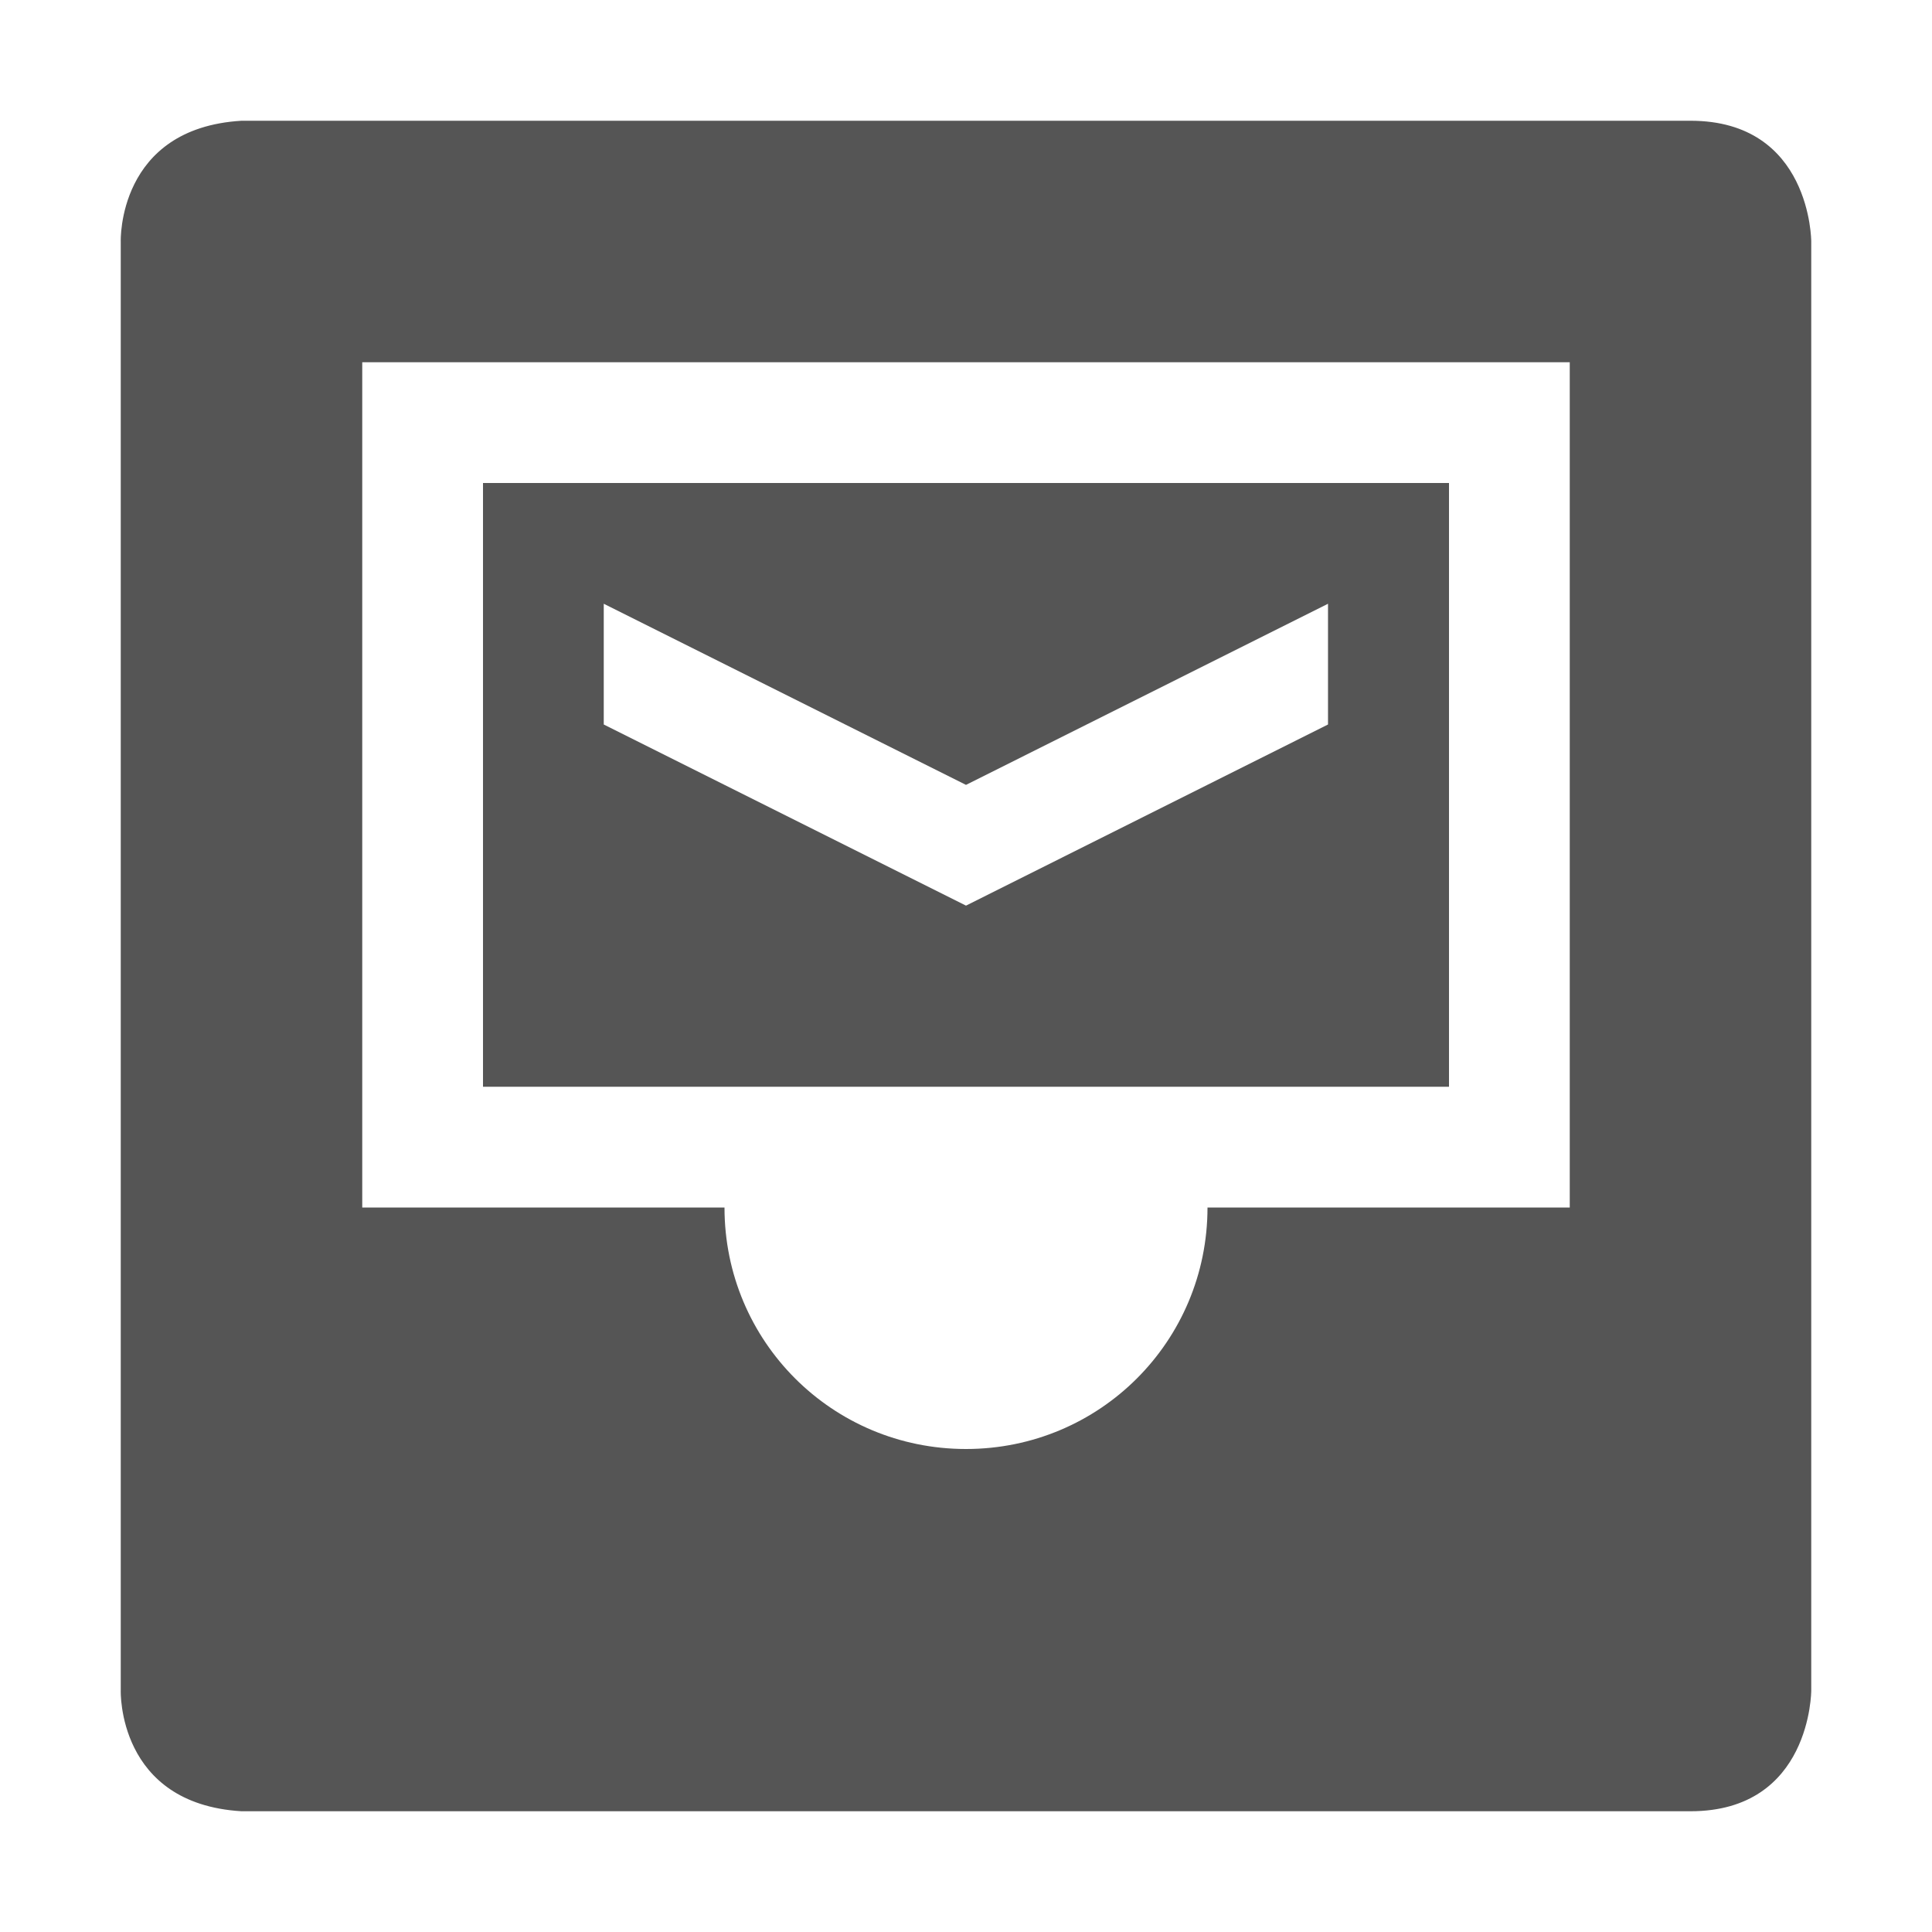
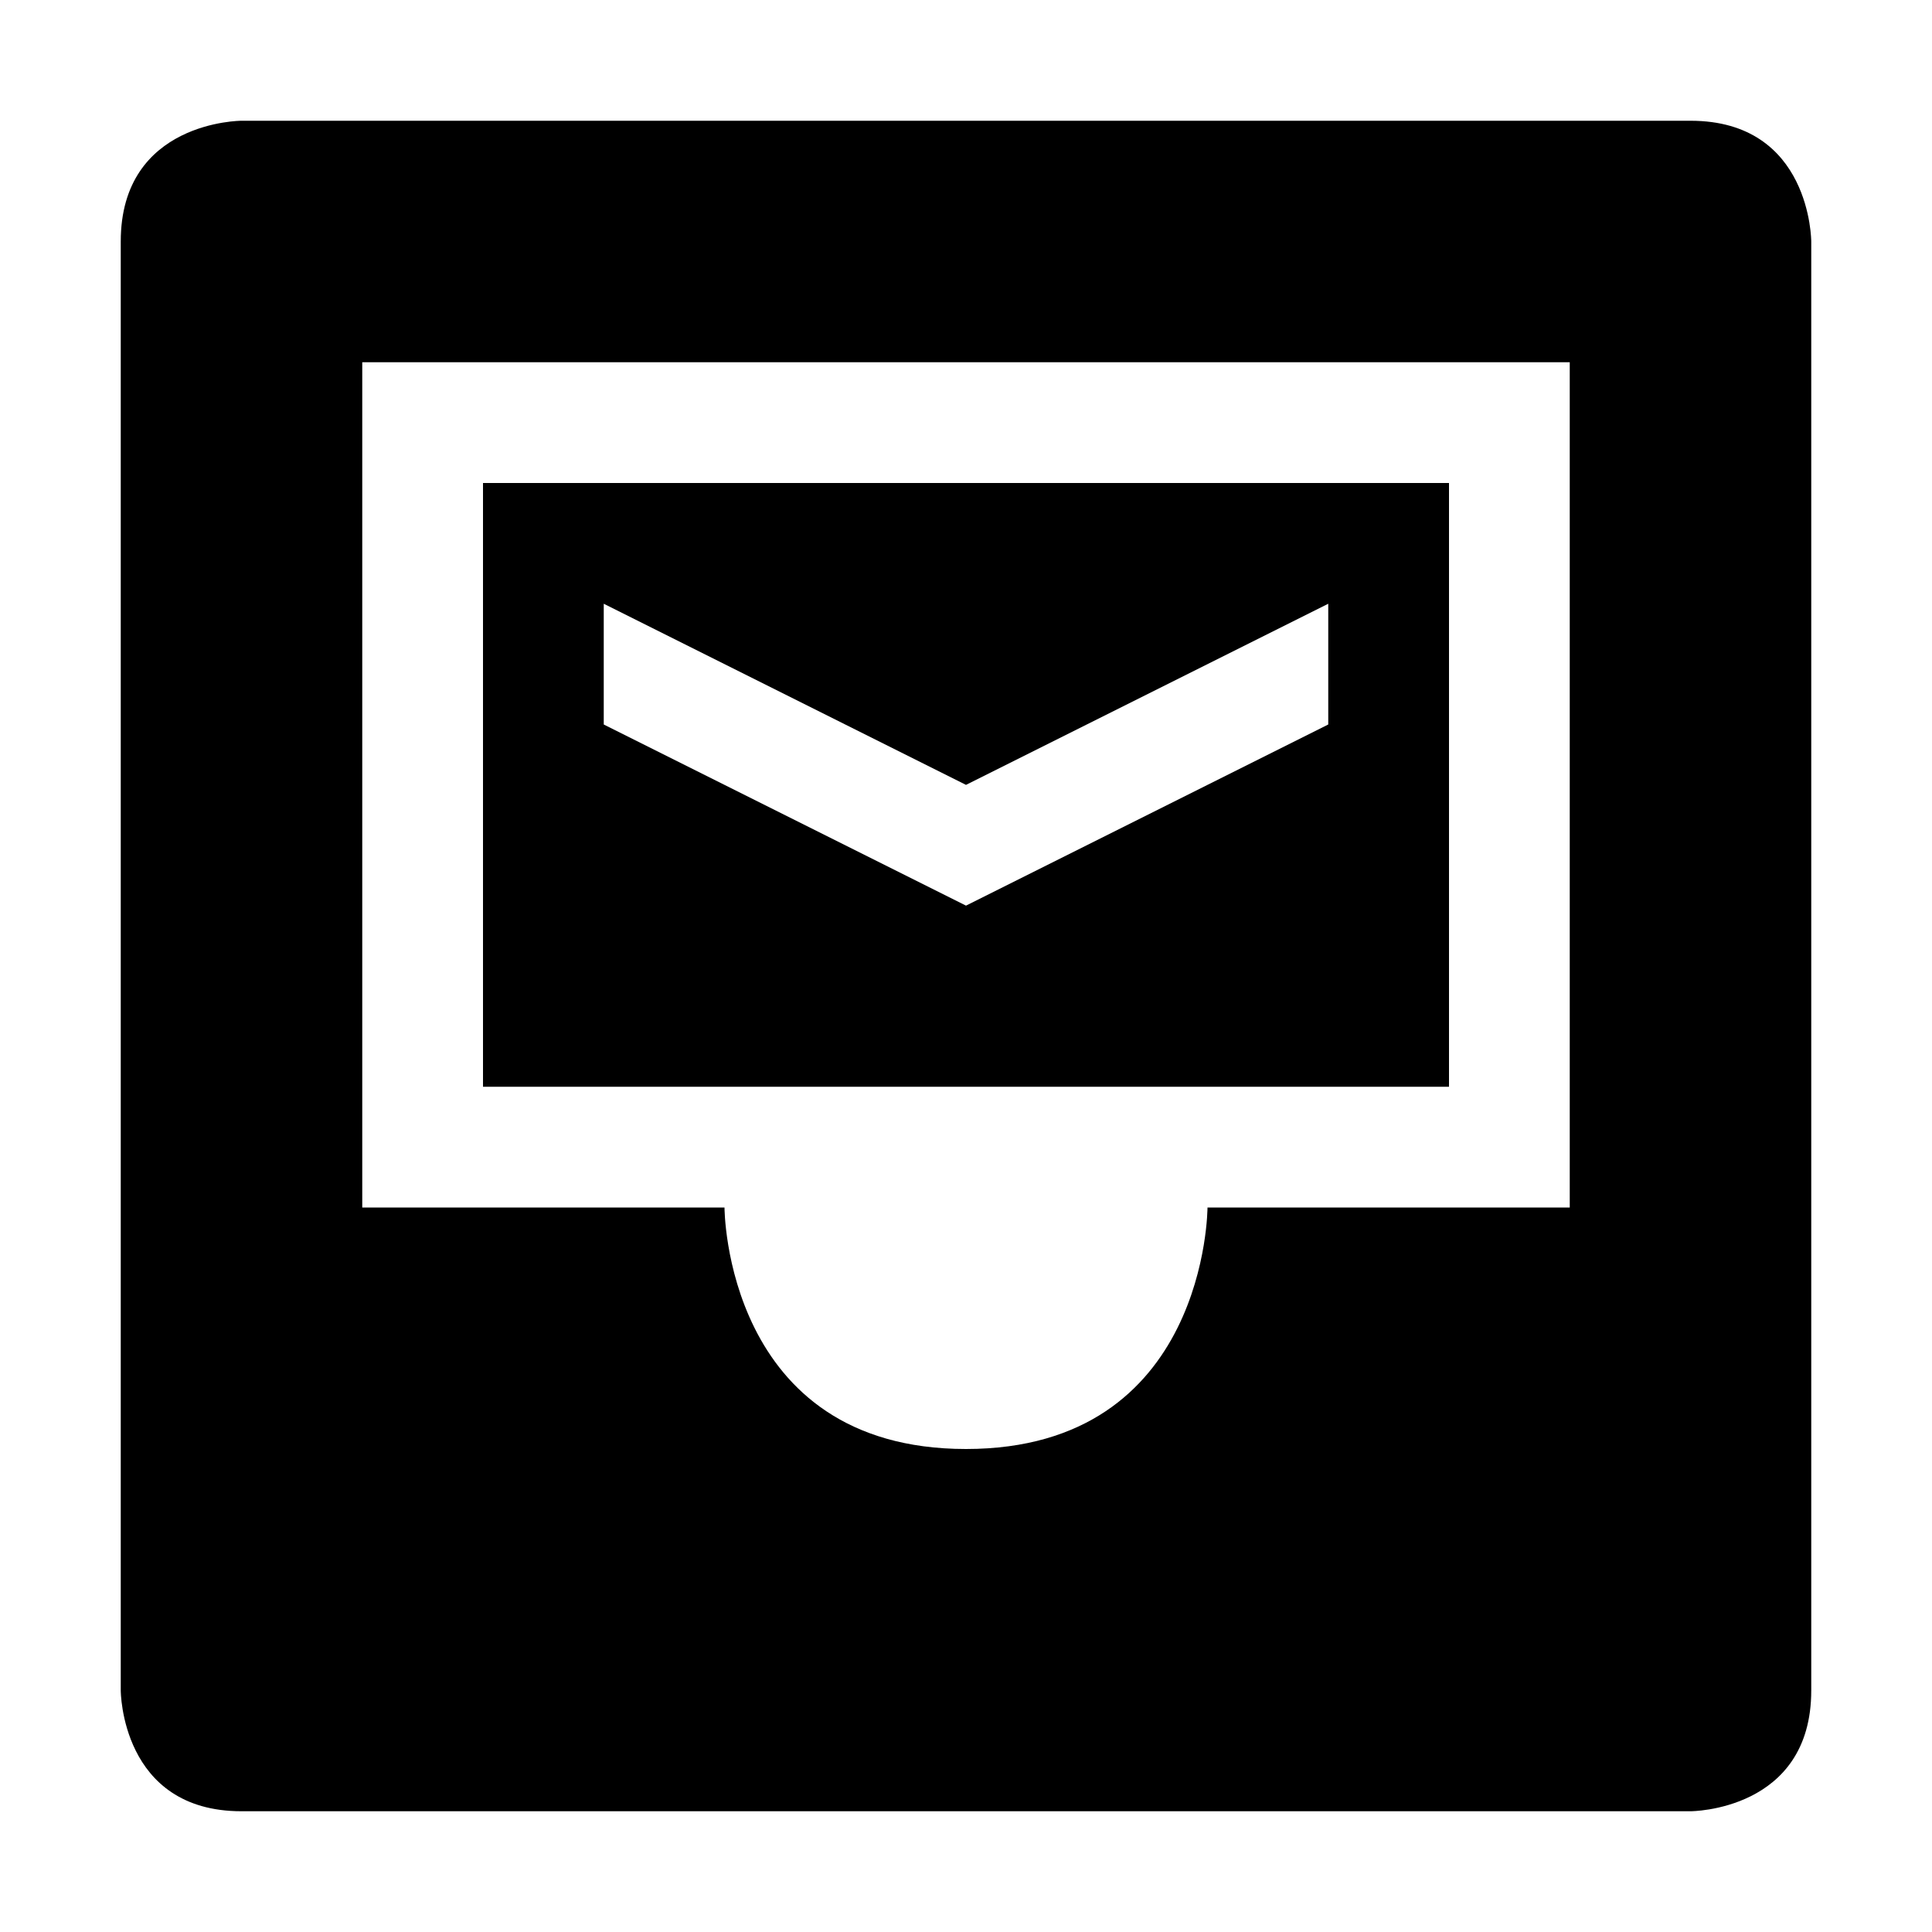
- <svg xmlns="http://www.w3.org/2000/svg" xmlns:ns1="http://www.openswatchbook.org/uri/2009/osb" height="16" id="svg7384" style="enable-background:new" version="1.1" width="16">
-   <defs id="defs7386">
-     <linearGradient id="linearGradient5606" ns1:paint="solid">
-       <stop id="stop5608" offset="0" style="stop-color:#000000;stop-opacity:1;" />
-     </linearGradient>
-   </defs>
-   <g id="g6058" style="display:inline" transform="translate(-232,-52)">
-     <path d="m 236,56 0,5 8,0 0,-5 z m 1,1 3,1.5 2.998,-1.5 0,1 -2.998,1.5 -3,-1.5 z" id="path6520" style="opacity:1;fill:#555555;fill-opacity:1;stroke:none;stroke-width:2;stroke-miterlimit:4;stroke-dasharray:none;stroke-opacity:1" />
-     <path d="m 234,53 c -1.031,0.062 -1,1 -1,1 l 0,8 0,4 c 0,0 -0.031,0.938 1,1 l 12,0 c 1,0 1,-1 1,-1 l 0,-4 0,-8 c 0,0 0,-1 -1,-1 l -6,0 z m 1,2 10,0 0,7 -3,0 c 0,1.108 -0.892,2 -2,2 -1.108,0 -2,-0.892 -2,-2 l -3,0 z" id="path6513" style="fill:#555555;fill-opacity:1;fill-rule:evenodd;stroke:none" />
-   </g>
+ <svg xmlns="http://www.w3.org/2000/svg" height="16" width="16">
+   <path d="m2 1s-1 0-1 1v12s0 1 1 1h12s1 0 1-1v-12s0-1-1-1zm1 2h10v7h-3s0 2-2 2-2-2-2-2h-3zm1 1v5h8v-5zm1 1 3 1.5 3-1.5v1l-3 1.5-3-1.5z" />
</svg>
